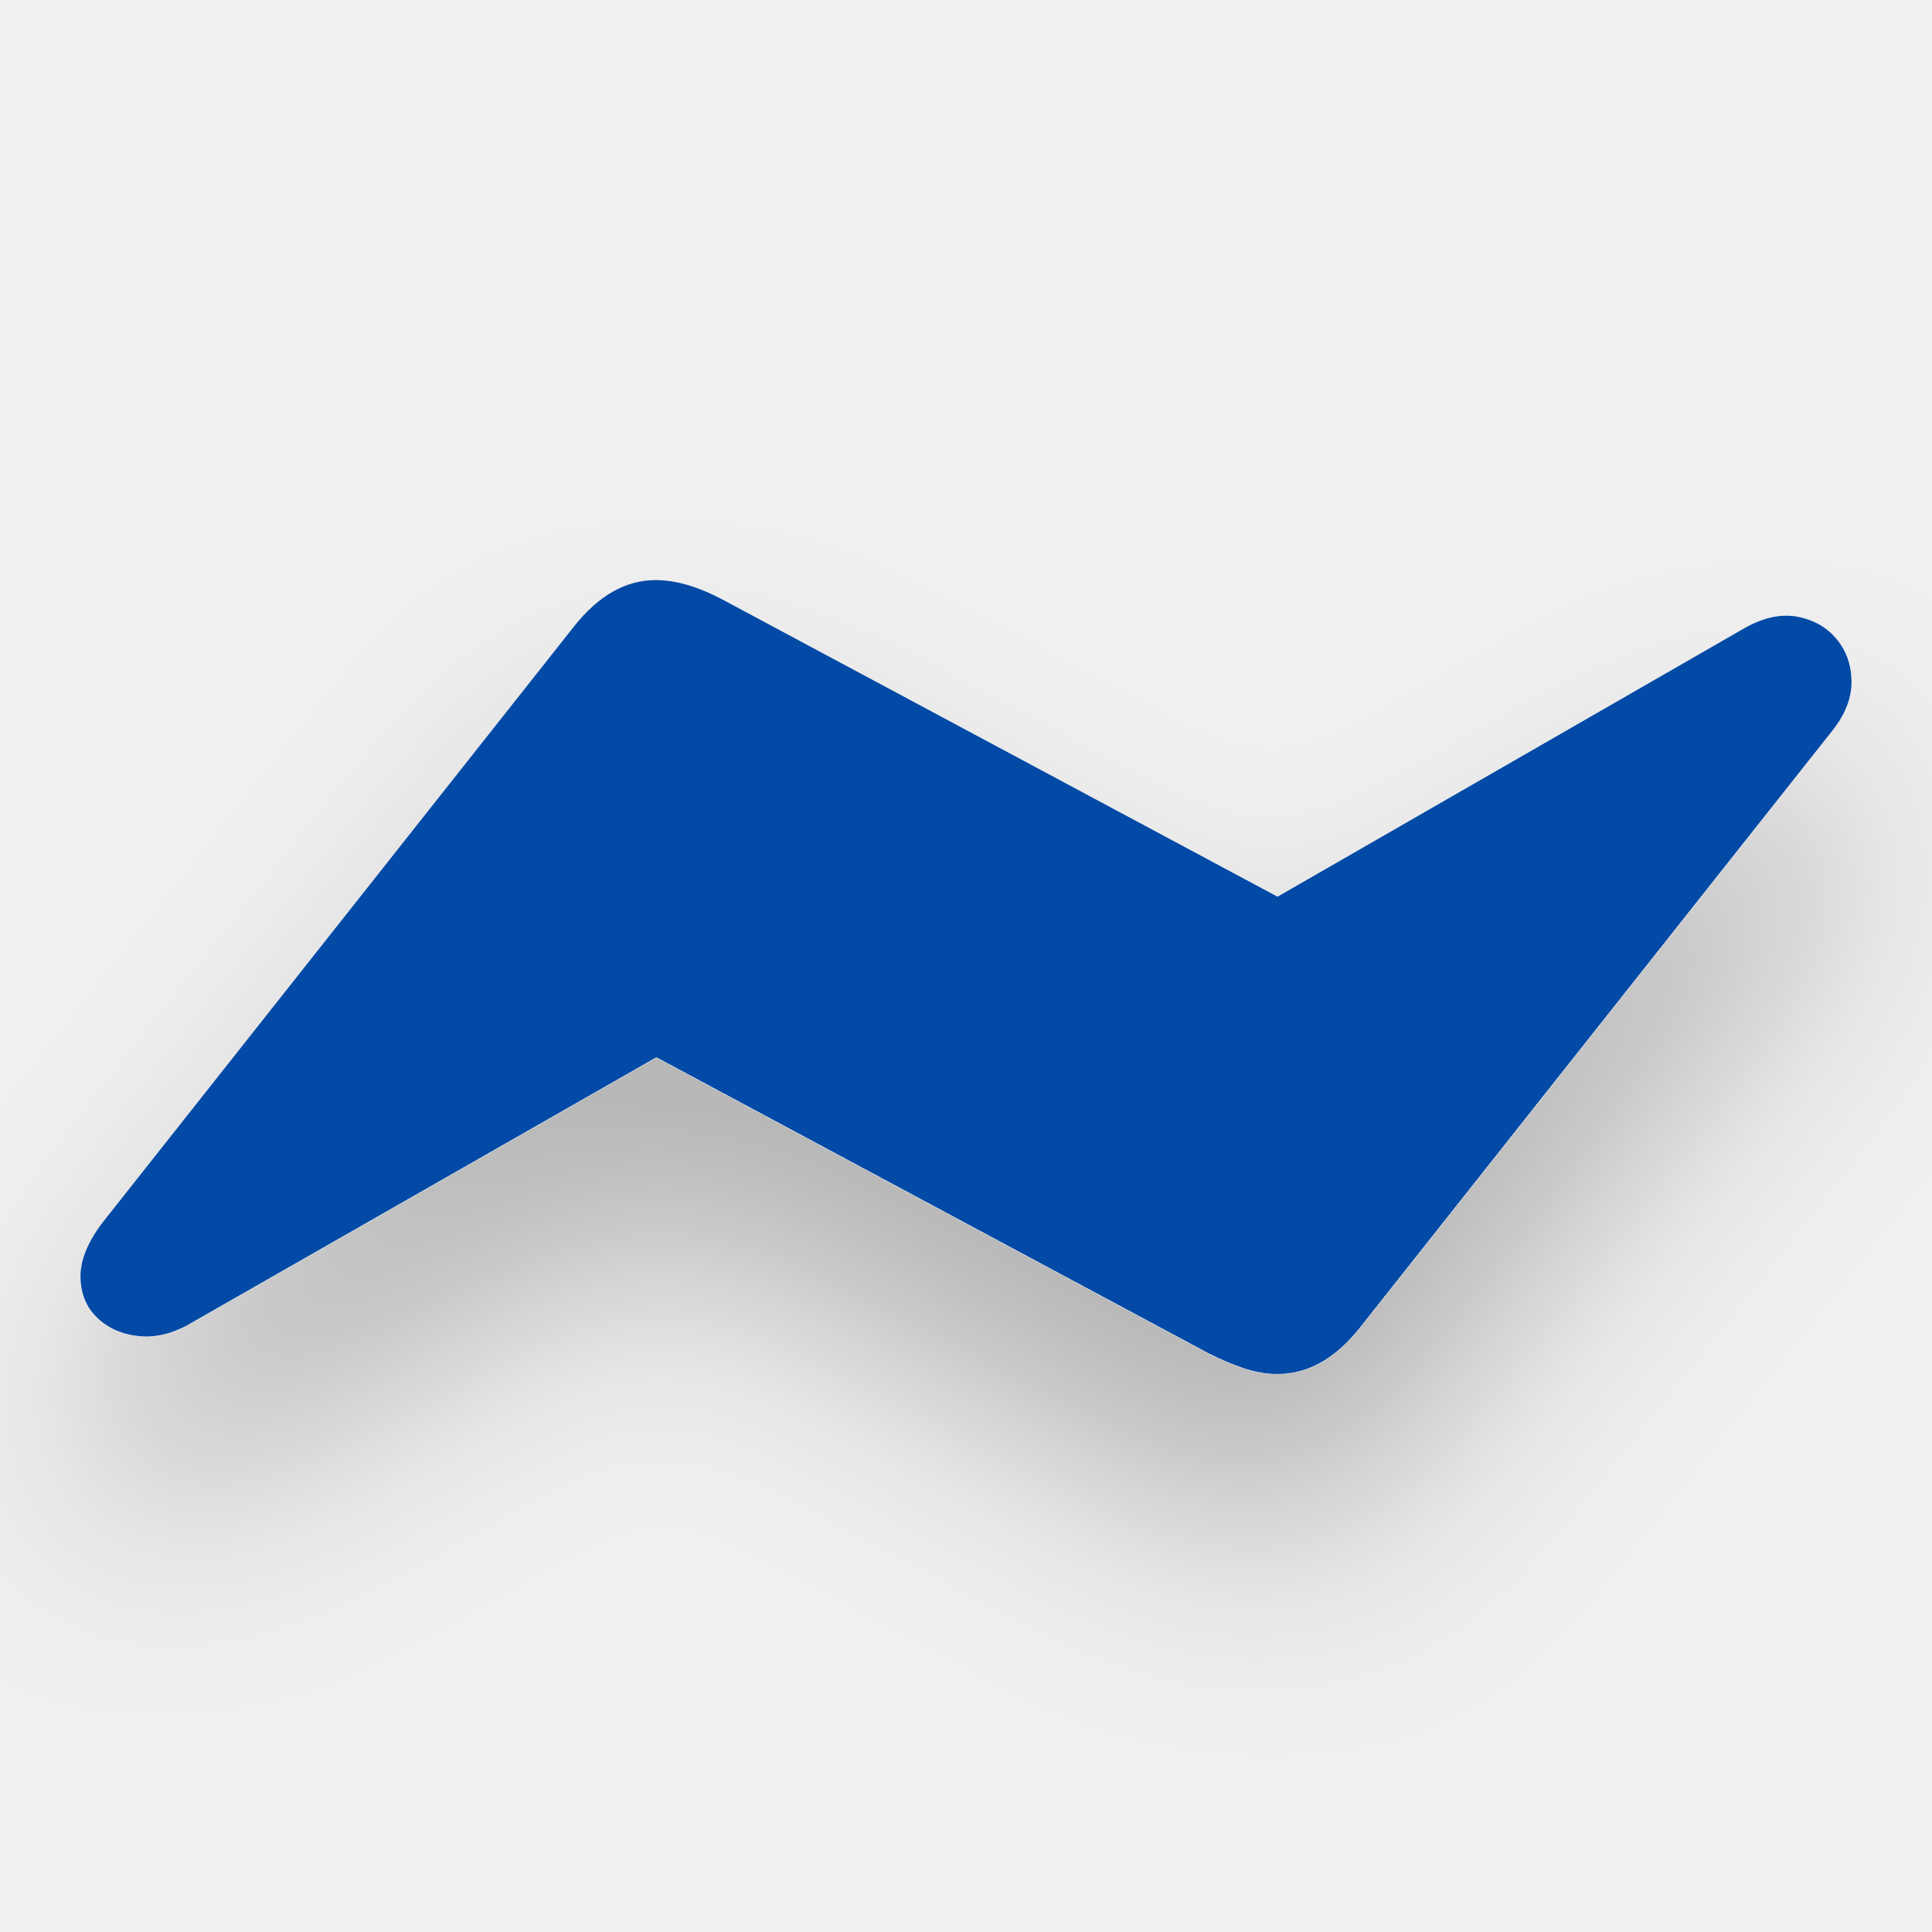
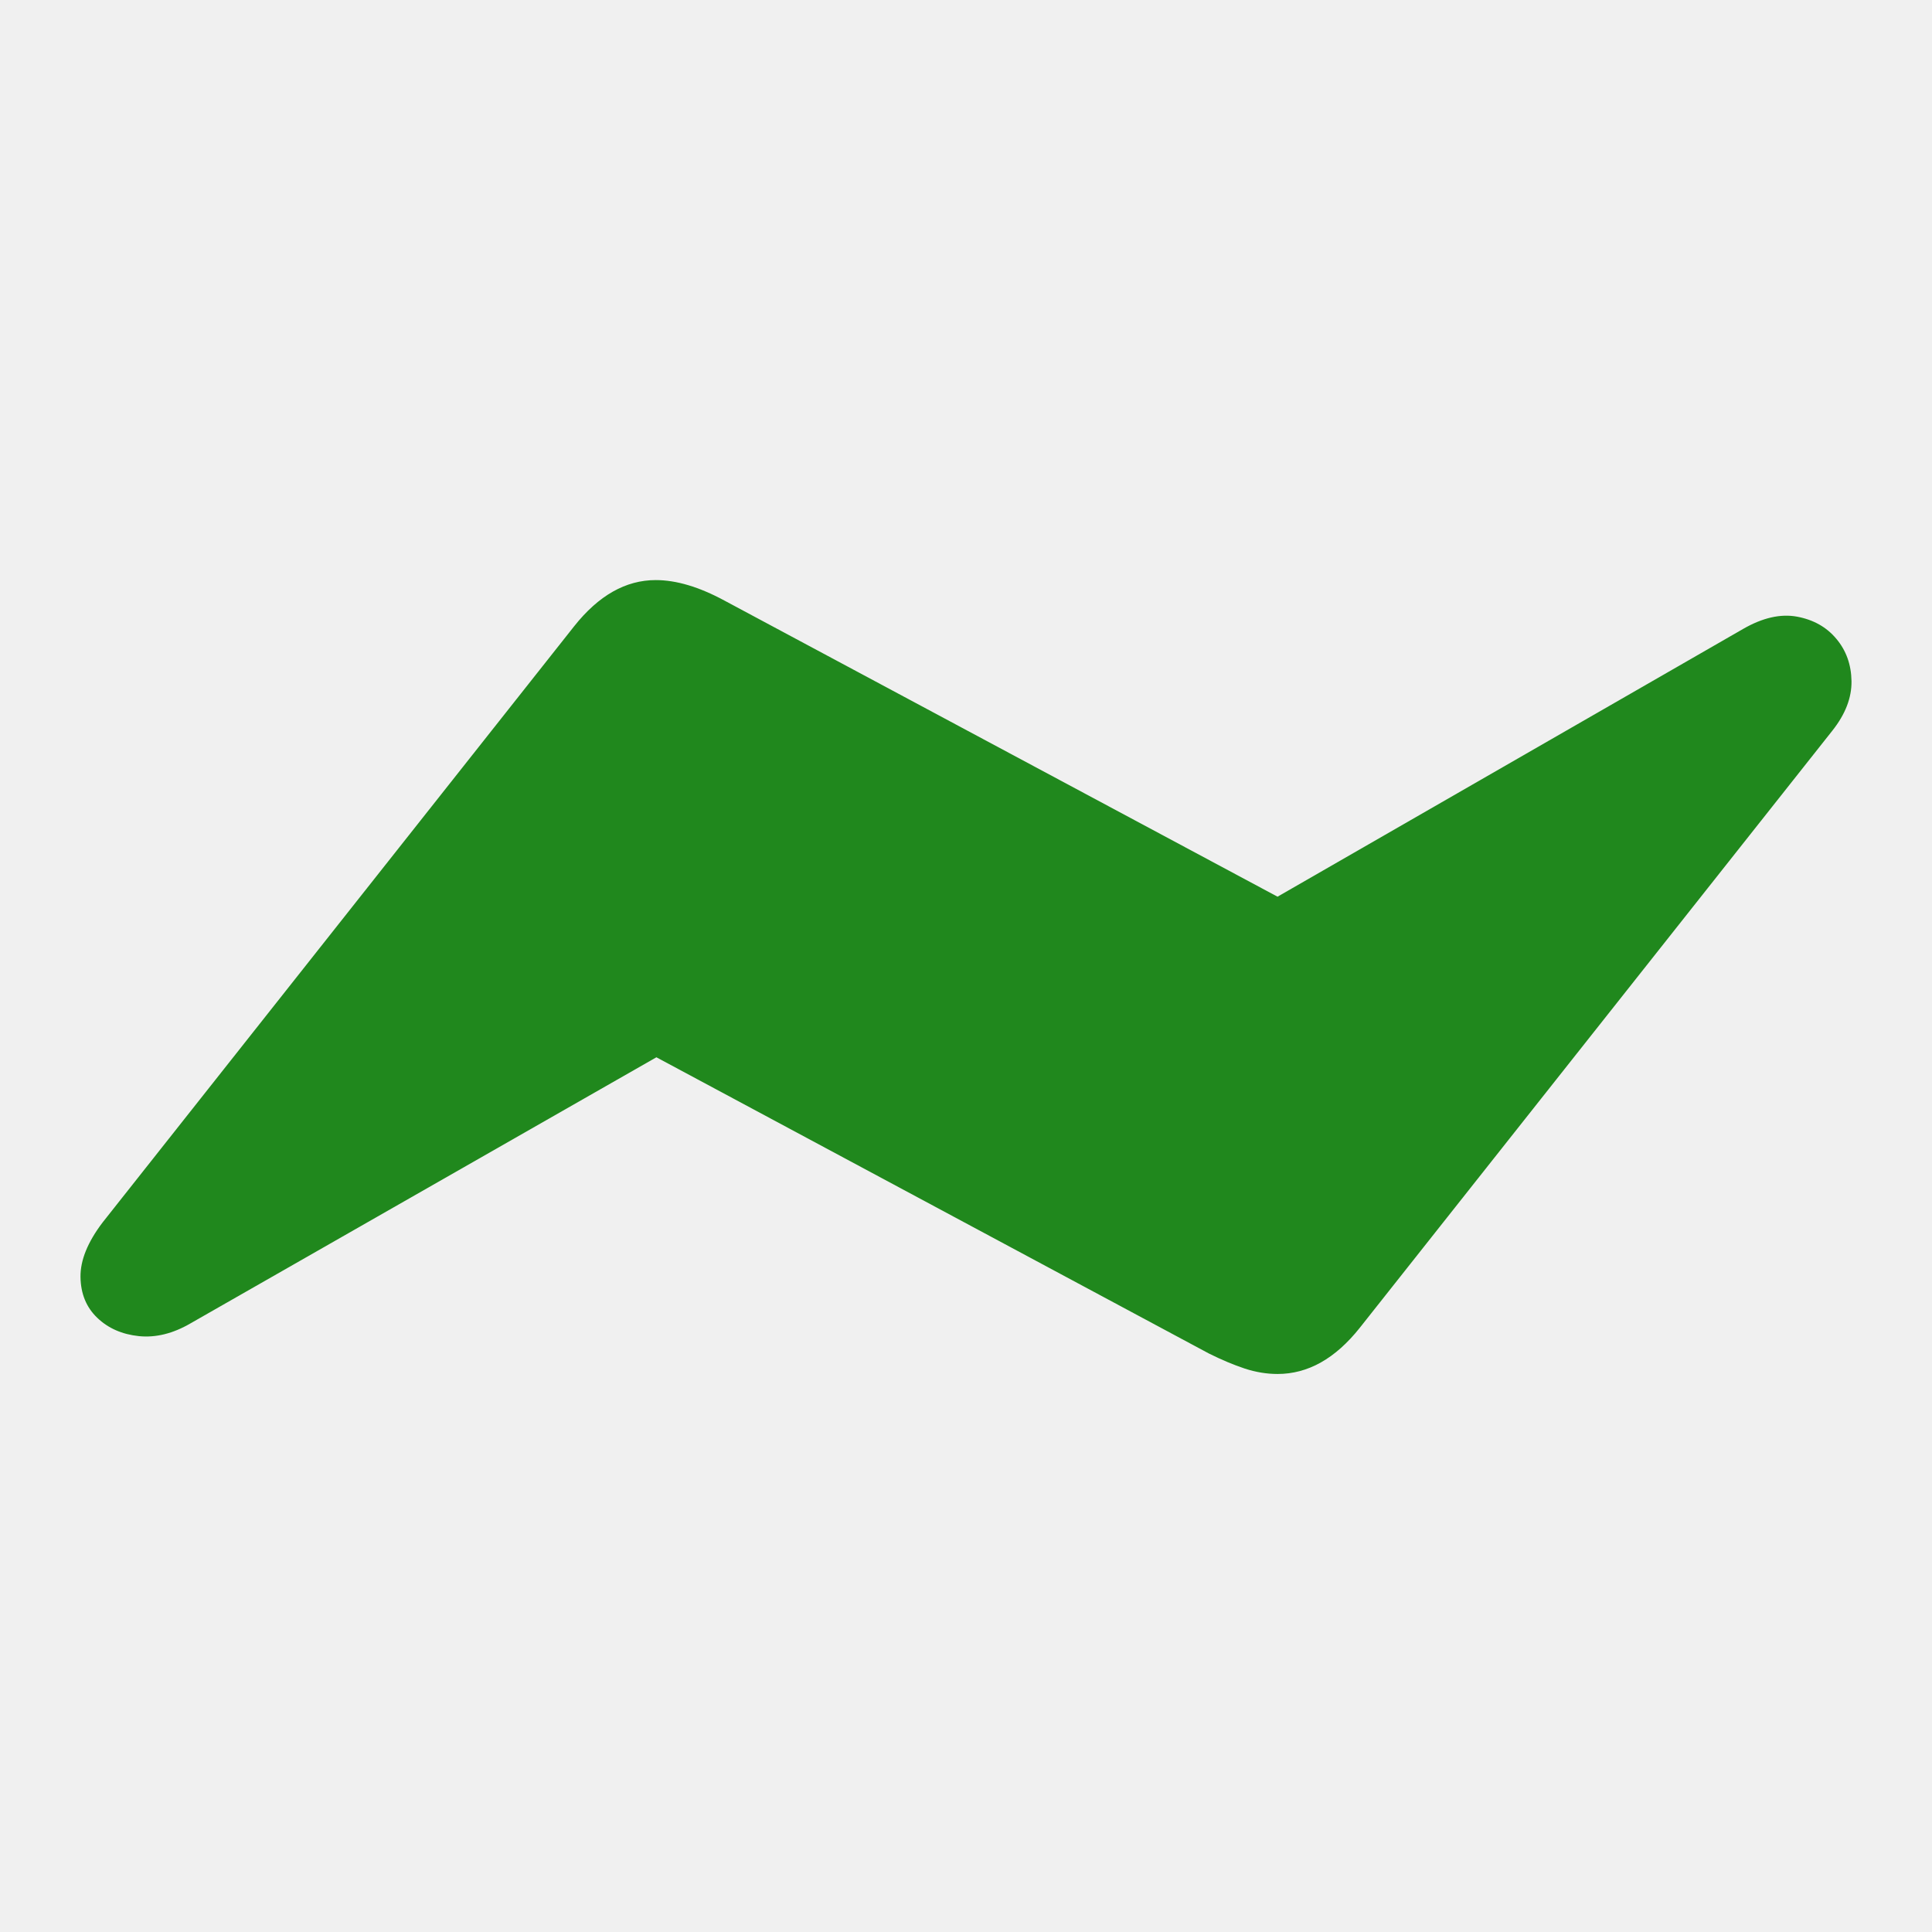
<svg xmlns="http://www.w3.org/2000/svg" width="24" height="24" viewBox="0 0 24 24" fill="none">
-   <g clip-path="url(#clip0_1481_5436)">
-     <g filter="url(#filter0_d_1481_5436)">
-       <path d="M1.275 15.185C1.089 15.43 0.997 15.656 1 15.864C1.003 16.071 1.072 16.24 1.208 16.37C1.343 16.5 1.516 16.576 1.726 16.598C1.936 16.619 2.15 16.566 2.369 16.438L8.154 13.134L15.016 16.813C15.176 16.893 15.325 16.955 15.463 17.001C15.601 17.046 15.737 17.068 15.87 17.068C16.248 17.068 16.588 16.877 16.892 16.494L22.765 9.073C22.924 8.871 23.003 8.667 23 8.462C22.997 8.258 22.935 8.082 22.812 7.936C22.69 7.789 22.526 7.698 22.322 7.66C22.117 7.623 21.895 7.674 21.655 7.812L15.87 11.139L9 7.461C8.686 7.291 8.401 7.206 8.146 7.206C7.773 7.206 7.436 7.397 7.132 7.78L1.275 15.185Z" fill="#034AA6" />
-     </g>
-   </g>
-   <defs>
-     <filter id="filter0_d_1481_5436" x="-1.75" y="6.456" width="27.5" height="15.363" filterUnits="userSpaceOnUse" color-interpolation-filters="sRGB">
-       <feFlood flood-opacity="0" result="BackgroundImageFix" />
-       <feColorMatrix in="SourceAlpha" type="matrix" values="0 0 0 0 0 0 0 0 0 0 0 0 0 0 0 0 0 0 127 0" result="hardAlpha" />
-       <feOffset dy="2" />
-       <feGaussianBlur stdDeviation="1.375" />
-       <feComposite in2="hardAlpha" operator="out" />
-       <feColorMatrix type="matrix" values="0 0 0 0 0 0 0 0 0 0 0 0 0 0 0 0 0 0 0.25 0" />
-       <feBlend mode="normal" in2="BackgroundImageFix" result="effect1_dropShadow_1481_5436" />
-       <feBlend mode="normal" in="SourceGraphic" in2="effect1_dropShadow_1481_5436" result="shape" />
-     </filter>
-     <clipPath id="clip0_1481_5436">
-       <rect width="24" height="24" fill="white" />
-     </clipPath>
-   </defs>
+   <path d="M1.275 15.185C1.089 15.43 0.997 15.656 1 15.864C1.003 16.071 1.072 16.24 1.208 16.37C1.343 16.5 1.516 16.576 1.726 16.598C1.936 16.619 2.15 16.566 2.369 16.438L8.154 13.134L15.016 16.813C15.176 16.893 15.325 16.955 15.463 17.001C15.601 17.046 15.737 17.068 15.87 17.068C16.248 17.068 16.588 16.877 16.892 16.494L22.765 9.073C22.924 8.871 23.003 8.667 23 8.462C22.997 8.258 22.935 8.082 22.812 7.936C22.69 7.789 22.526 7.698 22.322 7.66C22.117 7.623 21.895 7.674 21.655 7.812L15.87 11.139L9 7.461C8.686 7.291 8.401 7.206 8.146 7.206C7.773 7.206 7.436 7.397 7.132 7.78L1.275 15.185Z" fill="#20881D" />
</svg>
